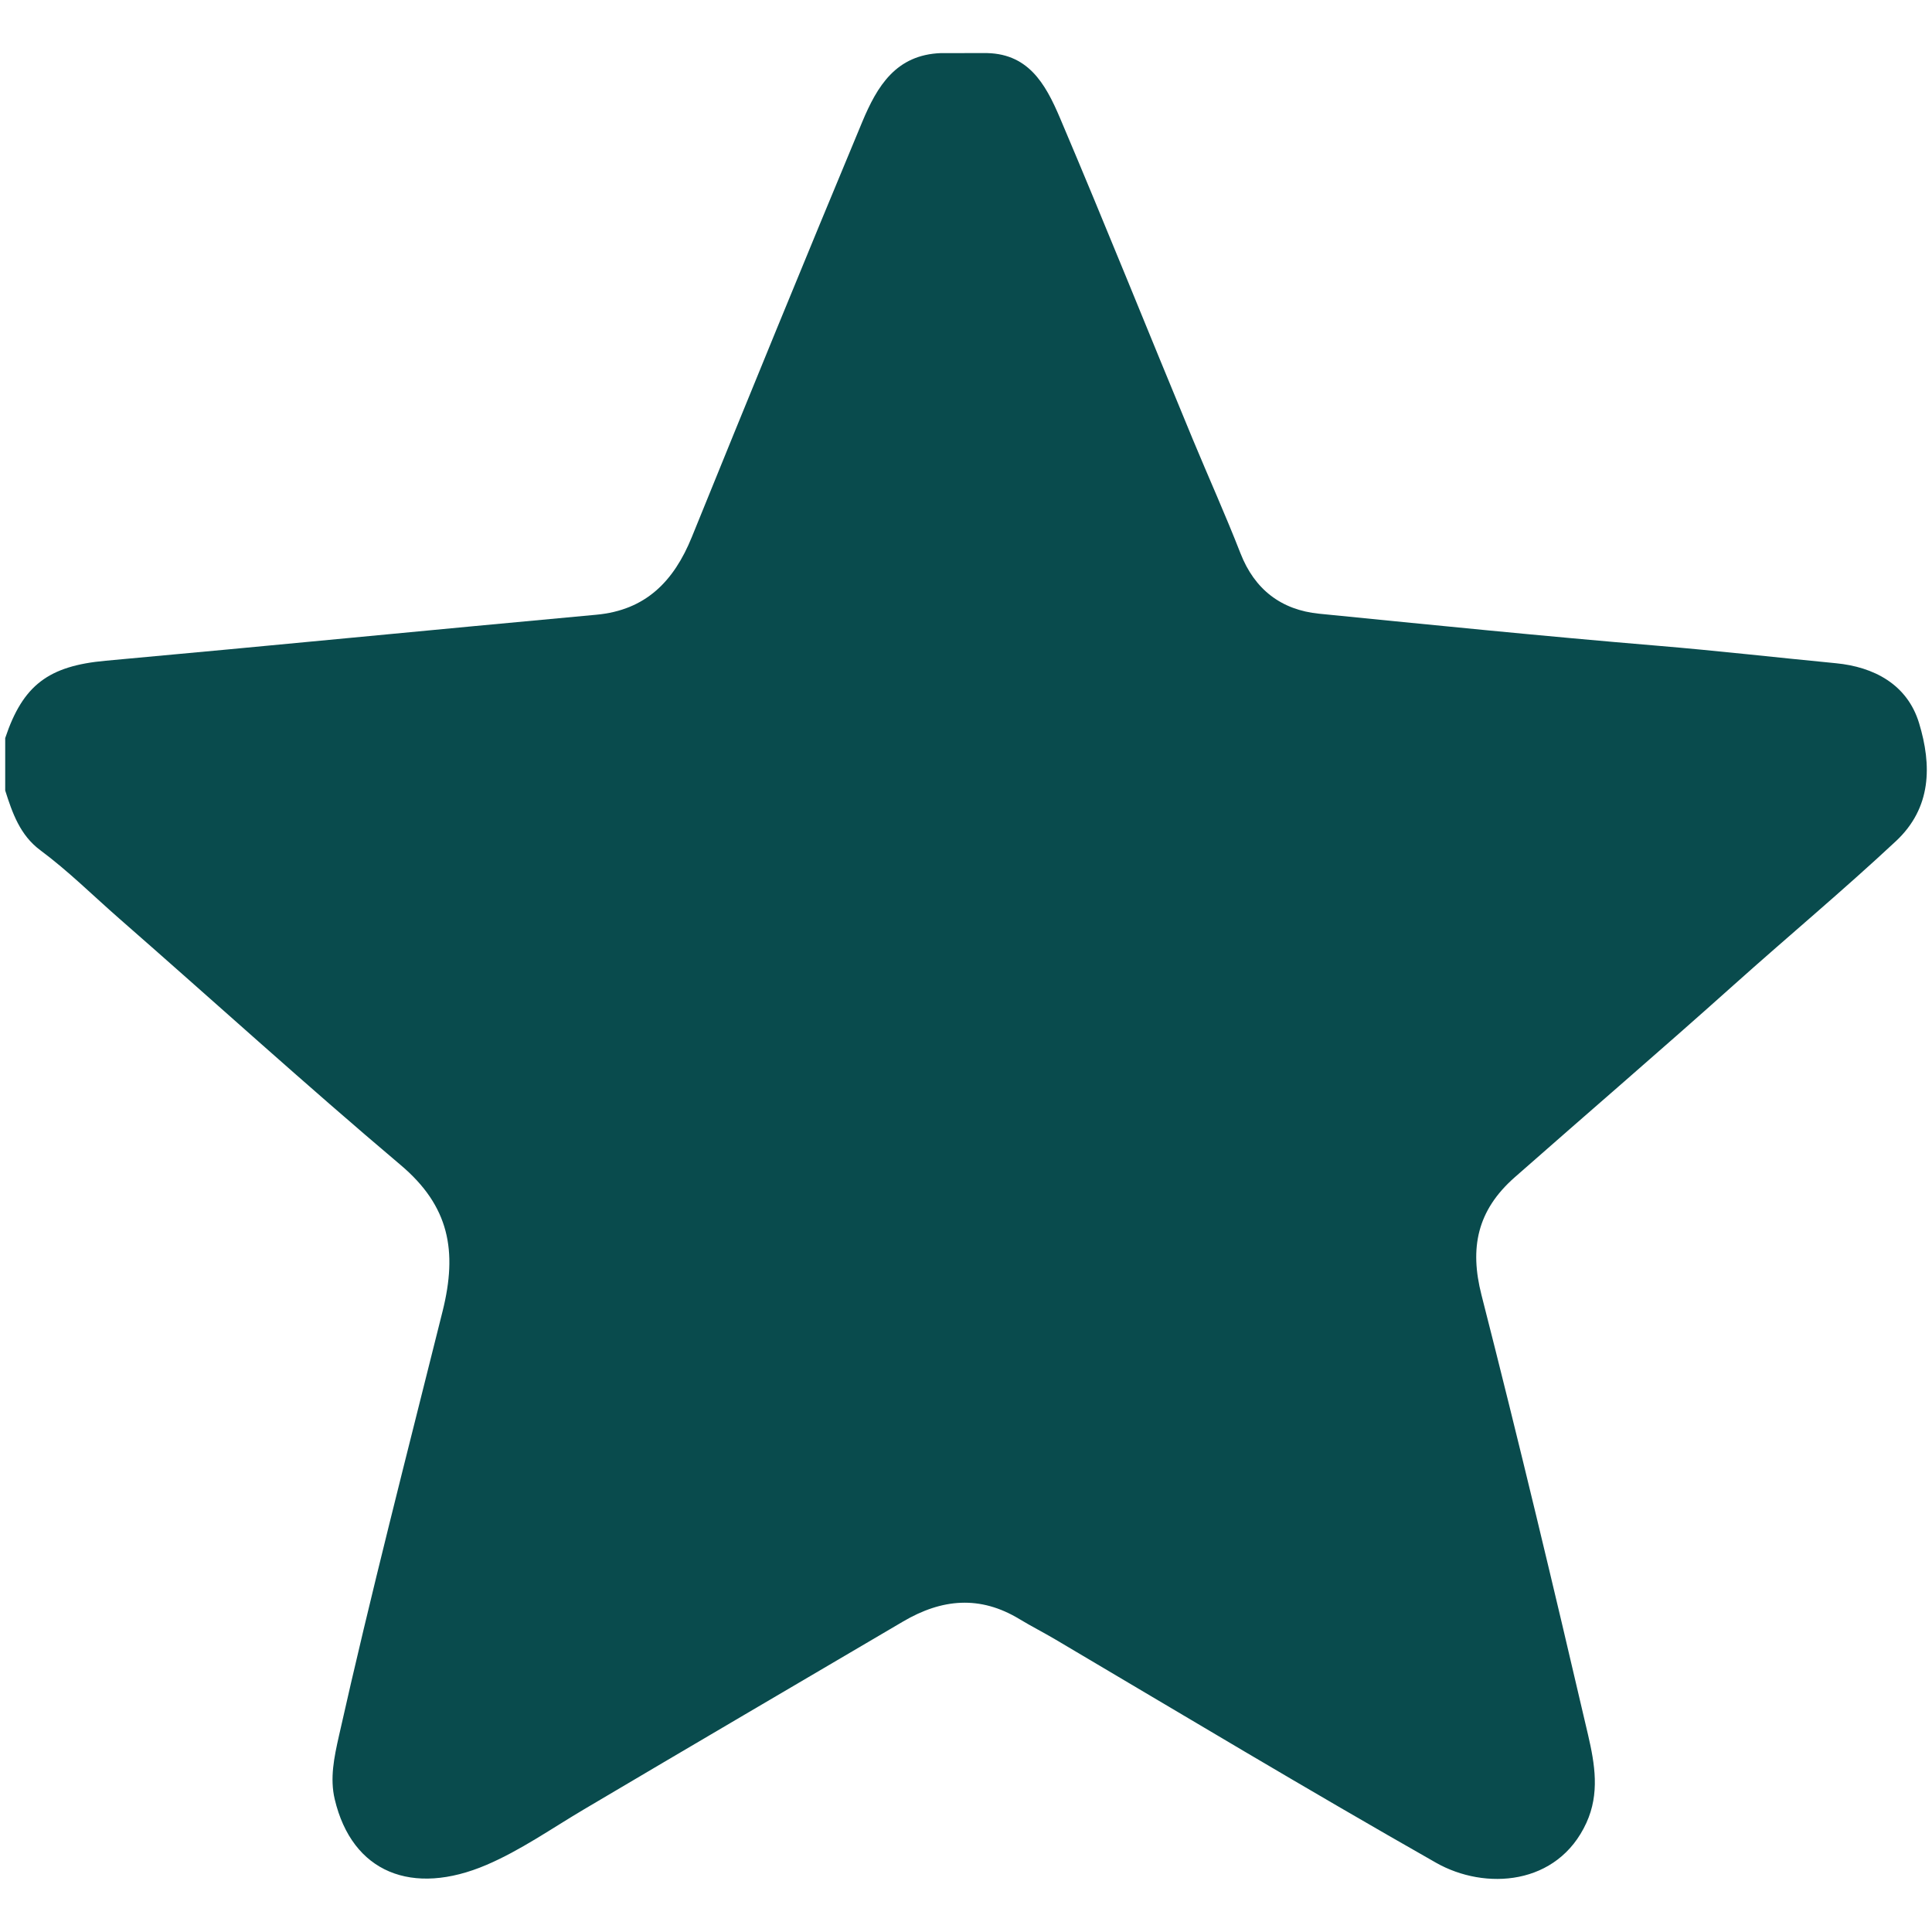
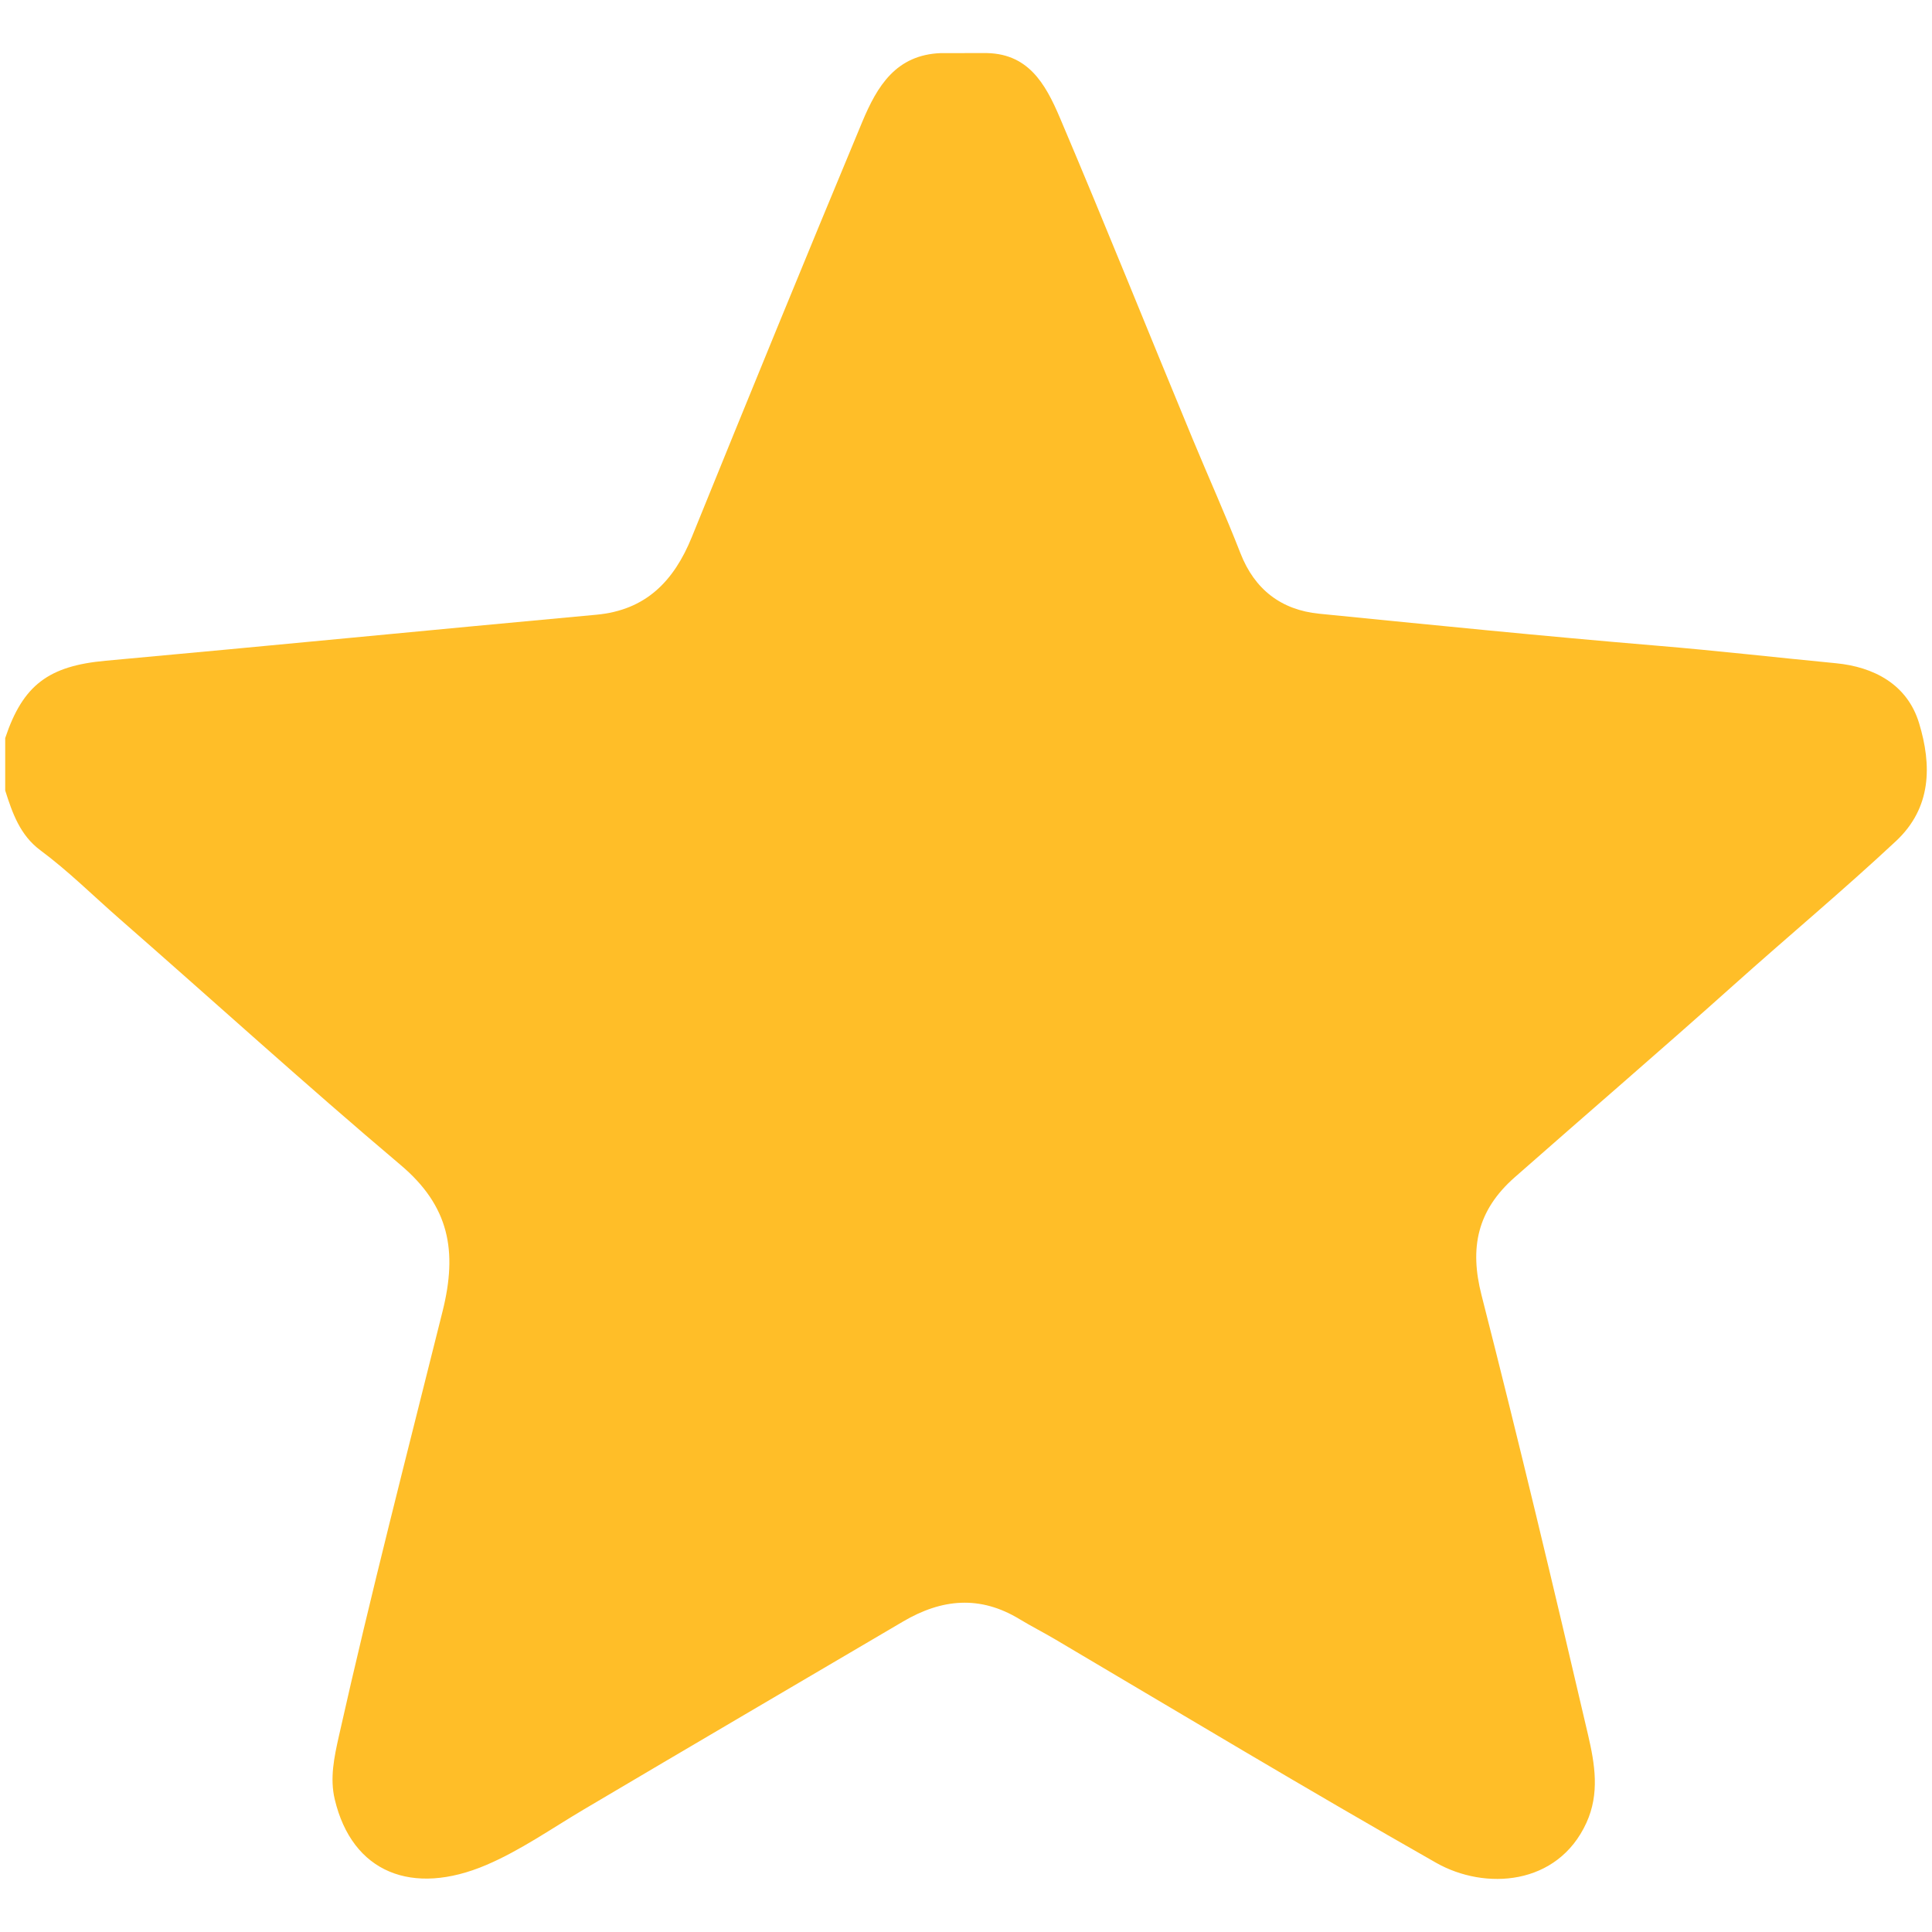
<svg xmlns="http://www.w3.org/2000/svg" version="1.1" id="Layer_1" x="0px" y="0px" width="258px" height="258px" viewBox="0 0 258 258" style="enable-background:new 0 0 258 258;" xml:space="preserve">
  <g>
-     <path style="fill:#094B4D;" d="M0.695,105.562c0-2.333,0-4.666,0-6.999c2.367-7.096,5.804-9.636,13.412-10.327   c21.849-1.985,43.683-4.139,65.53-6.145c6.577-0.604,10.345-4.45,12.748-10.369c7.51-18.502,15.068-36.986,22.749-55.419   c2.004-4.809,4.521-8.994,10.527-9.212c1.874-0.003,3.749-0.003,5.622-0.002c5.965-0.13,8.305,4.046,10.266,8.661   c6.056,14.252,11.809,28.63,17.743,42.933c2.106,5.076,4.367,10.087,6.362,15.206c1.886,4.841,5.455,7.563,10.499,8.066   c15.054,1.501,30.109,3.017,45.186,4.276c7.955,0.664,15.886,1.571,23.829,2.337c5.028,0.485,9.527,2.793,11.109,8.008   c1.705,5.619,1.682,11.291-3.093,15.75c-7.053,6.587-14.469,12.769-21.658,19.207c-9.668,8.659-19.517,17.113-29.257,25.69   c-5.029,4.429-6.03,9.447-4.432,15.707c4.985,19.521,9.665,39.119,14.232,58.743c0.915,3.93,1.562,7.839-0.215,11.737   c-3.836,8.415-13.548,9.057-20.086,5.341c-17.081-9.708-33.929-19.822-50.842-29.822c-1.577-0.933-3.216-1.761-4.778-2.709   c-5.28-3.202-10.371-2.73-15.559,0.322c-14.207,8.358-28.431,16.689-42.615,25.085c-4.299,2.545-8.459,5.468-13.007,7.412   c-9.898,4.231-17.945,1.048-20.268-8.769c-0.665-2.812-0.075-5.614,0.55-8.401c4.261-19.013,9.144-37.878,13.857-56.777   c2.005-8.041,0.898-14.023-5.606-19.517c-12.708-10.734-25.021-21.936-37.548-32.886c-3.507-3.065-6.818-6.365-10.567-9.148   C2.679,111.534,1.651,108.577,0.695,105.562z" />
+     <path style="fill:#ffbe28;" d="M0.695,105.562c0-2.333,0-4.666,0-6.999c2.367-7.096,5.804-9.636,13.412-10.327   c21.849-1.985,43.683-4.139,65.53-6.145c6.577-0.604,10.345-4.45,12.748-10.369c7.51-18.502,15.068-36.986,22.749-55.419   c2.004-4.809,4.521-8.994,10.527-9.212c1.874-0.003,3.749-0.003,5.622-0.002c5.965-0.13,8.305,4.046,10.266,8.661   c6.056,14.252,11.809,28.63,17.743,42.933c2.106,5.076,4.367,10.087,6.362,15.206c1.886,4.841,5.455,7.563,10.499,8.066   c15.054,1.501,30.109,3.017,45.186,4.276c7.955,0.664,15.886,1.571,23.829,2.337c5.028,0.485,9.527,2.793,11.109,8.008   c1.705,5.619,1.682,11.291-3.093,15.75c-7.053,6.587-14.469,12.769-21.658,19.207c-9.668,8.659-19.517,17.113-29.257,25.69   c-5.029,4.429-6.03,9.447-4.432,15.707c4.985,19.521,9.665,39.119,14.232,58.743c0.915,3.93,1.562,7.839-0.215,11.737   c-3.836,8.415-13.548,9.057-20.086,5.341c-17.081-9.708-33.929-19.822-50.842-29.822c-1.577-0.933-3.216-1.761-4.778-2.709   c-5.28-3.202-10.371-2.73-15.559,0.322c-14.207,8.358-28.431,16.689-42.615,25.085c-4.299,2.545-8.459,5.468-13.007,7.412   c-9.898,4.231-17.945,1.048-20.268-8.769c-0.665-2.812-0.075-5.614,0.55-8.401c4.261-19.013,9.144-37.878,13.857-56.777   c2.005-8.041,0.898-14.023-5.606-19.517c-12.708-10.734-25.021-21.936-37.548-32.886c-3.507-3.065-6.818-6.365-10.567-9.148   C2.679,111.534,1.651,108.577,0.695,105.562z" />
  </g>
</svg>
